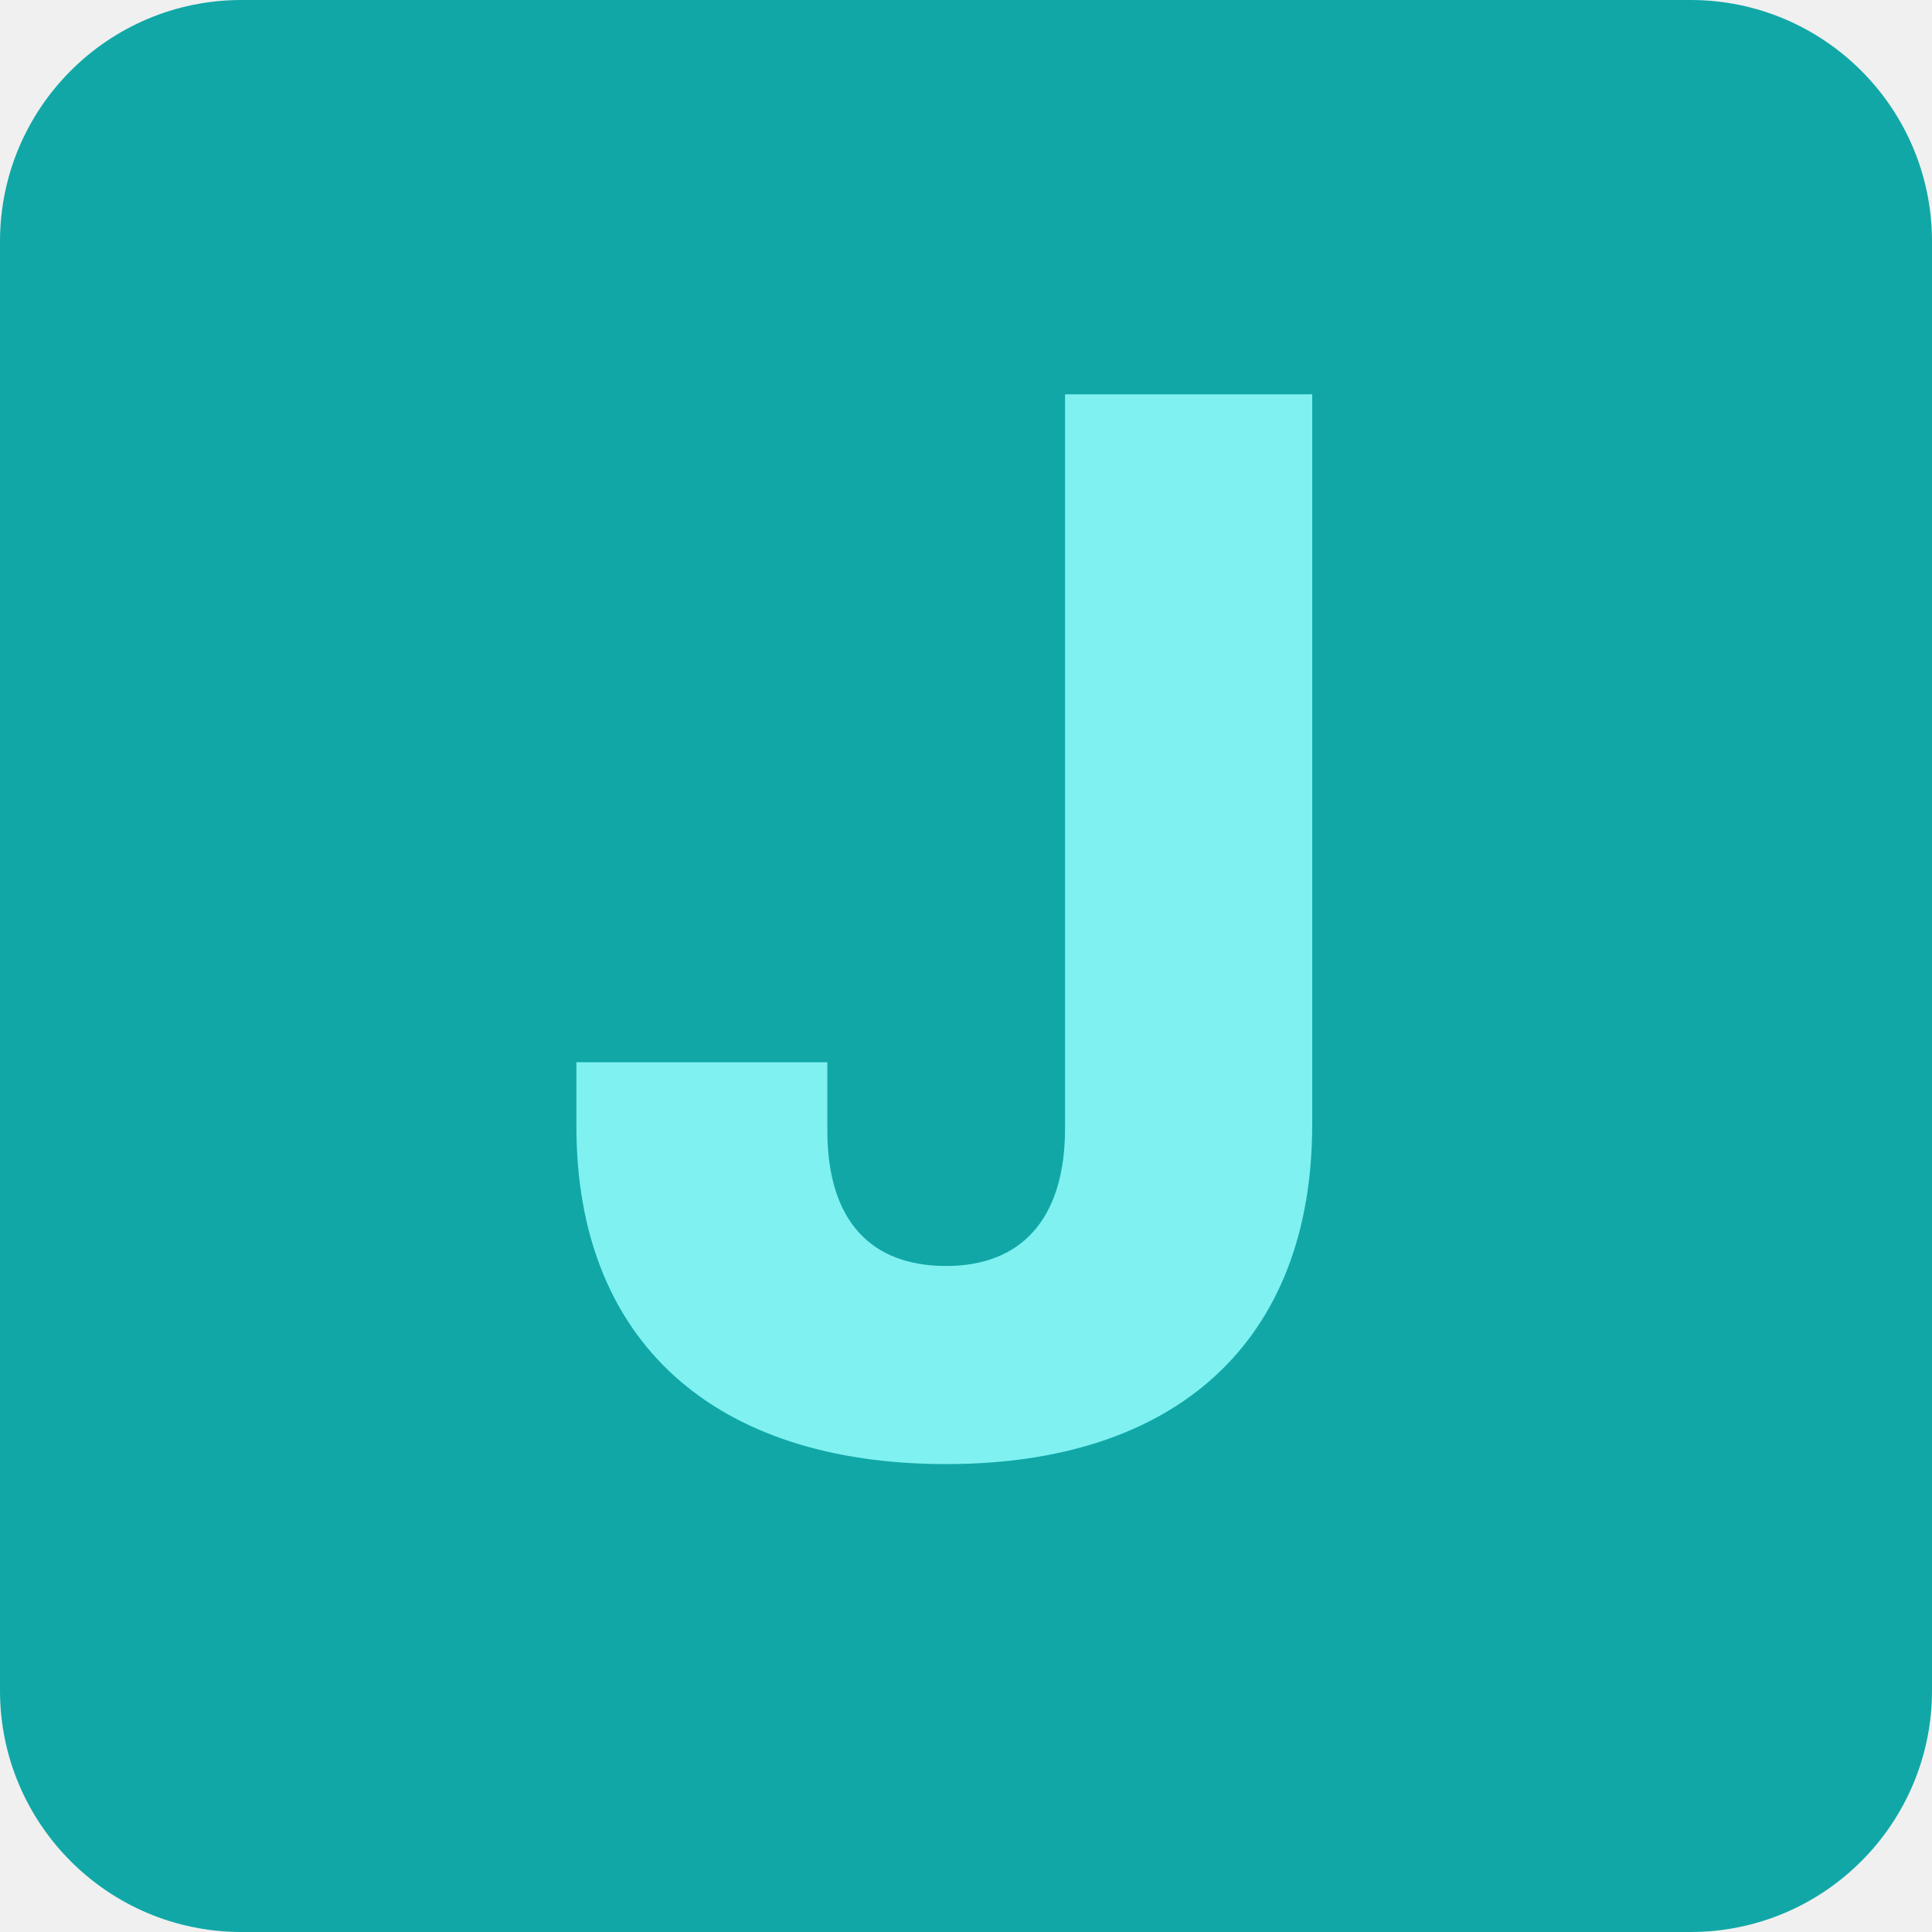
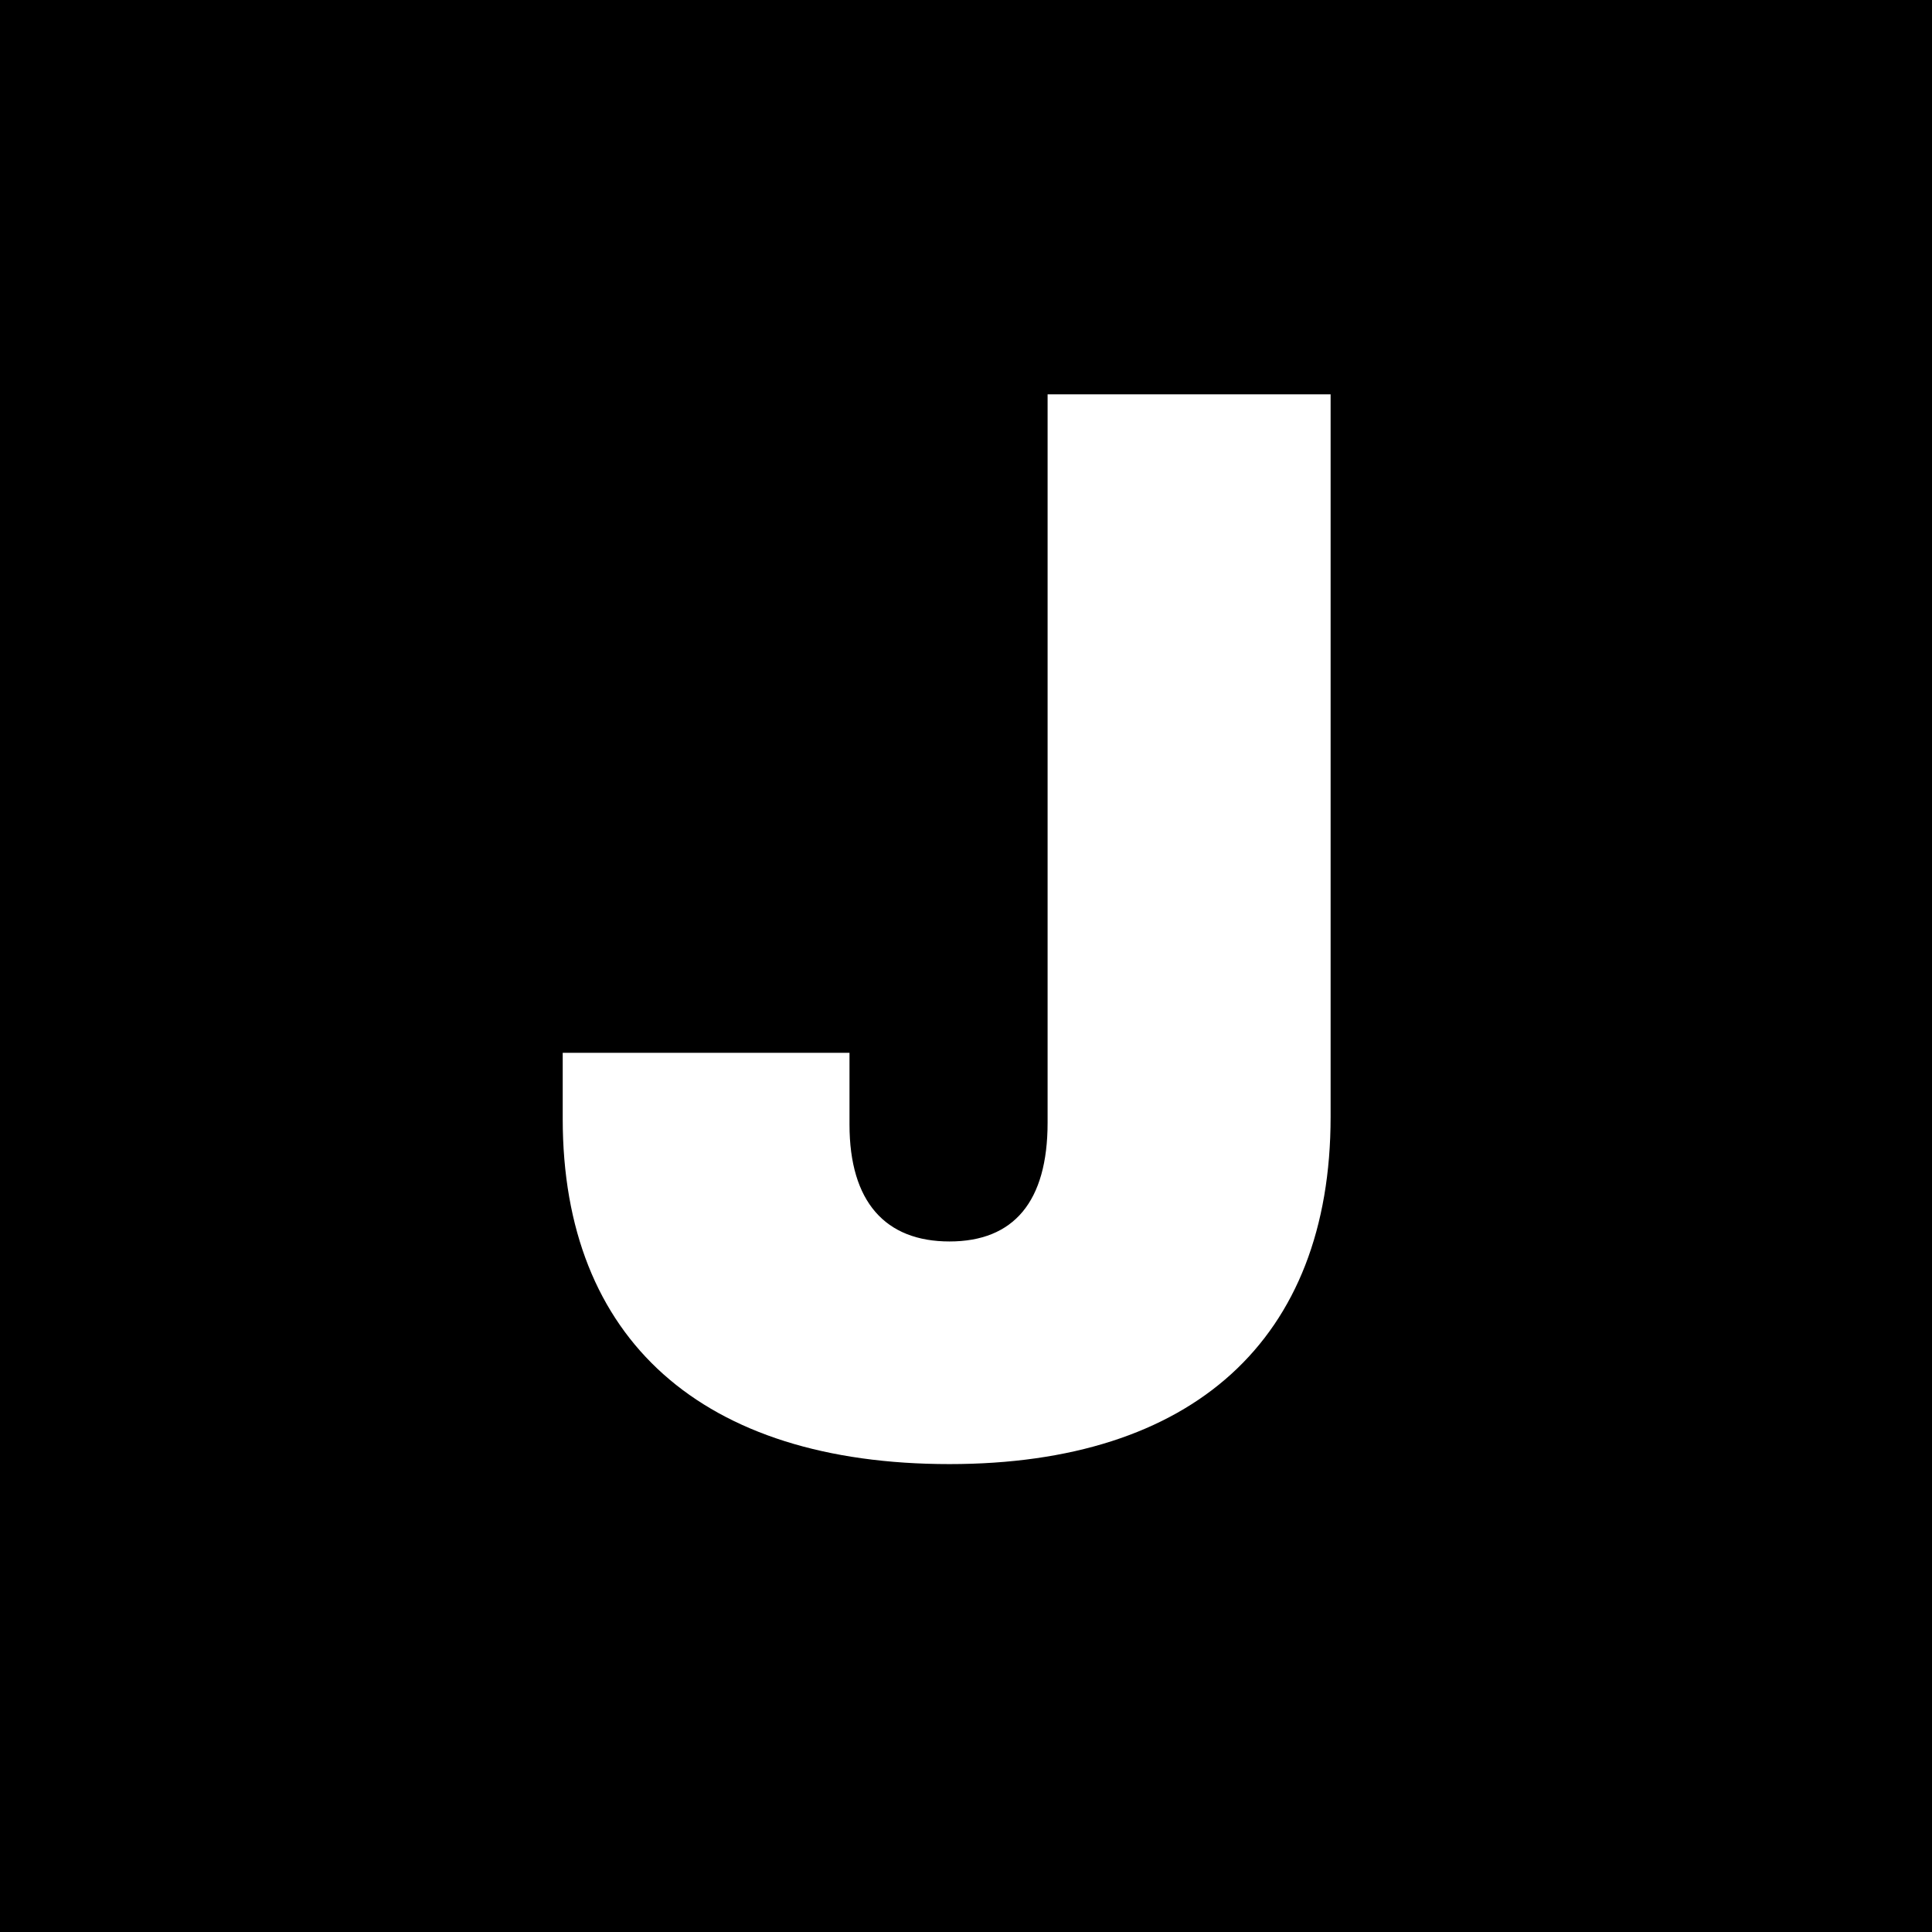
<svg xmlns="http://www.w3.org/2000/svg" width="16" height="16" viewBox="0 0 16 16">
-   <rect width="16" height="16" rx="2" fill="#11A7A7" />
-   <text x="8" y="12" text-anchor="middle" font-family="Inter, system-ui, Arial, sans-serif" font-size="12" font-weight="800" fill="#7FF1F1">J</text>
+   <rect width="16" height="16" fill="#000000" />
+   <text x="8" y="12" text-anchor="middle" font-family="Inter, system-ui, Arial, sans-serif" font-size="12" font-weight="900" fill="#FFFFFF">J</text>
</svg>
